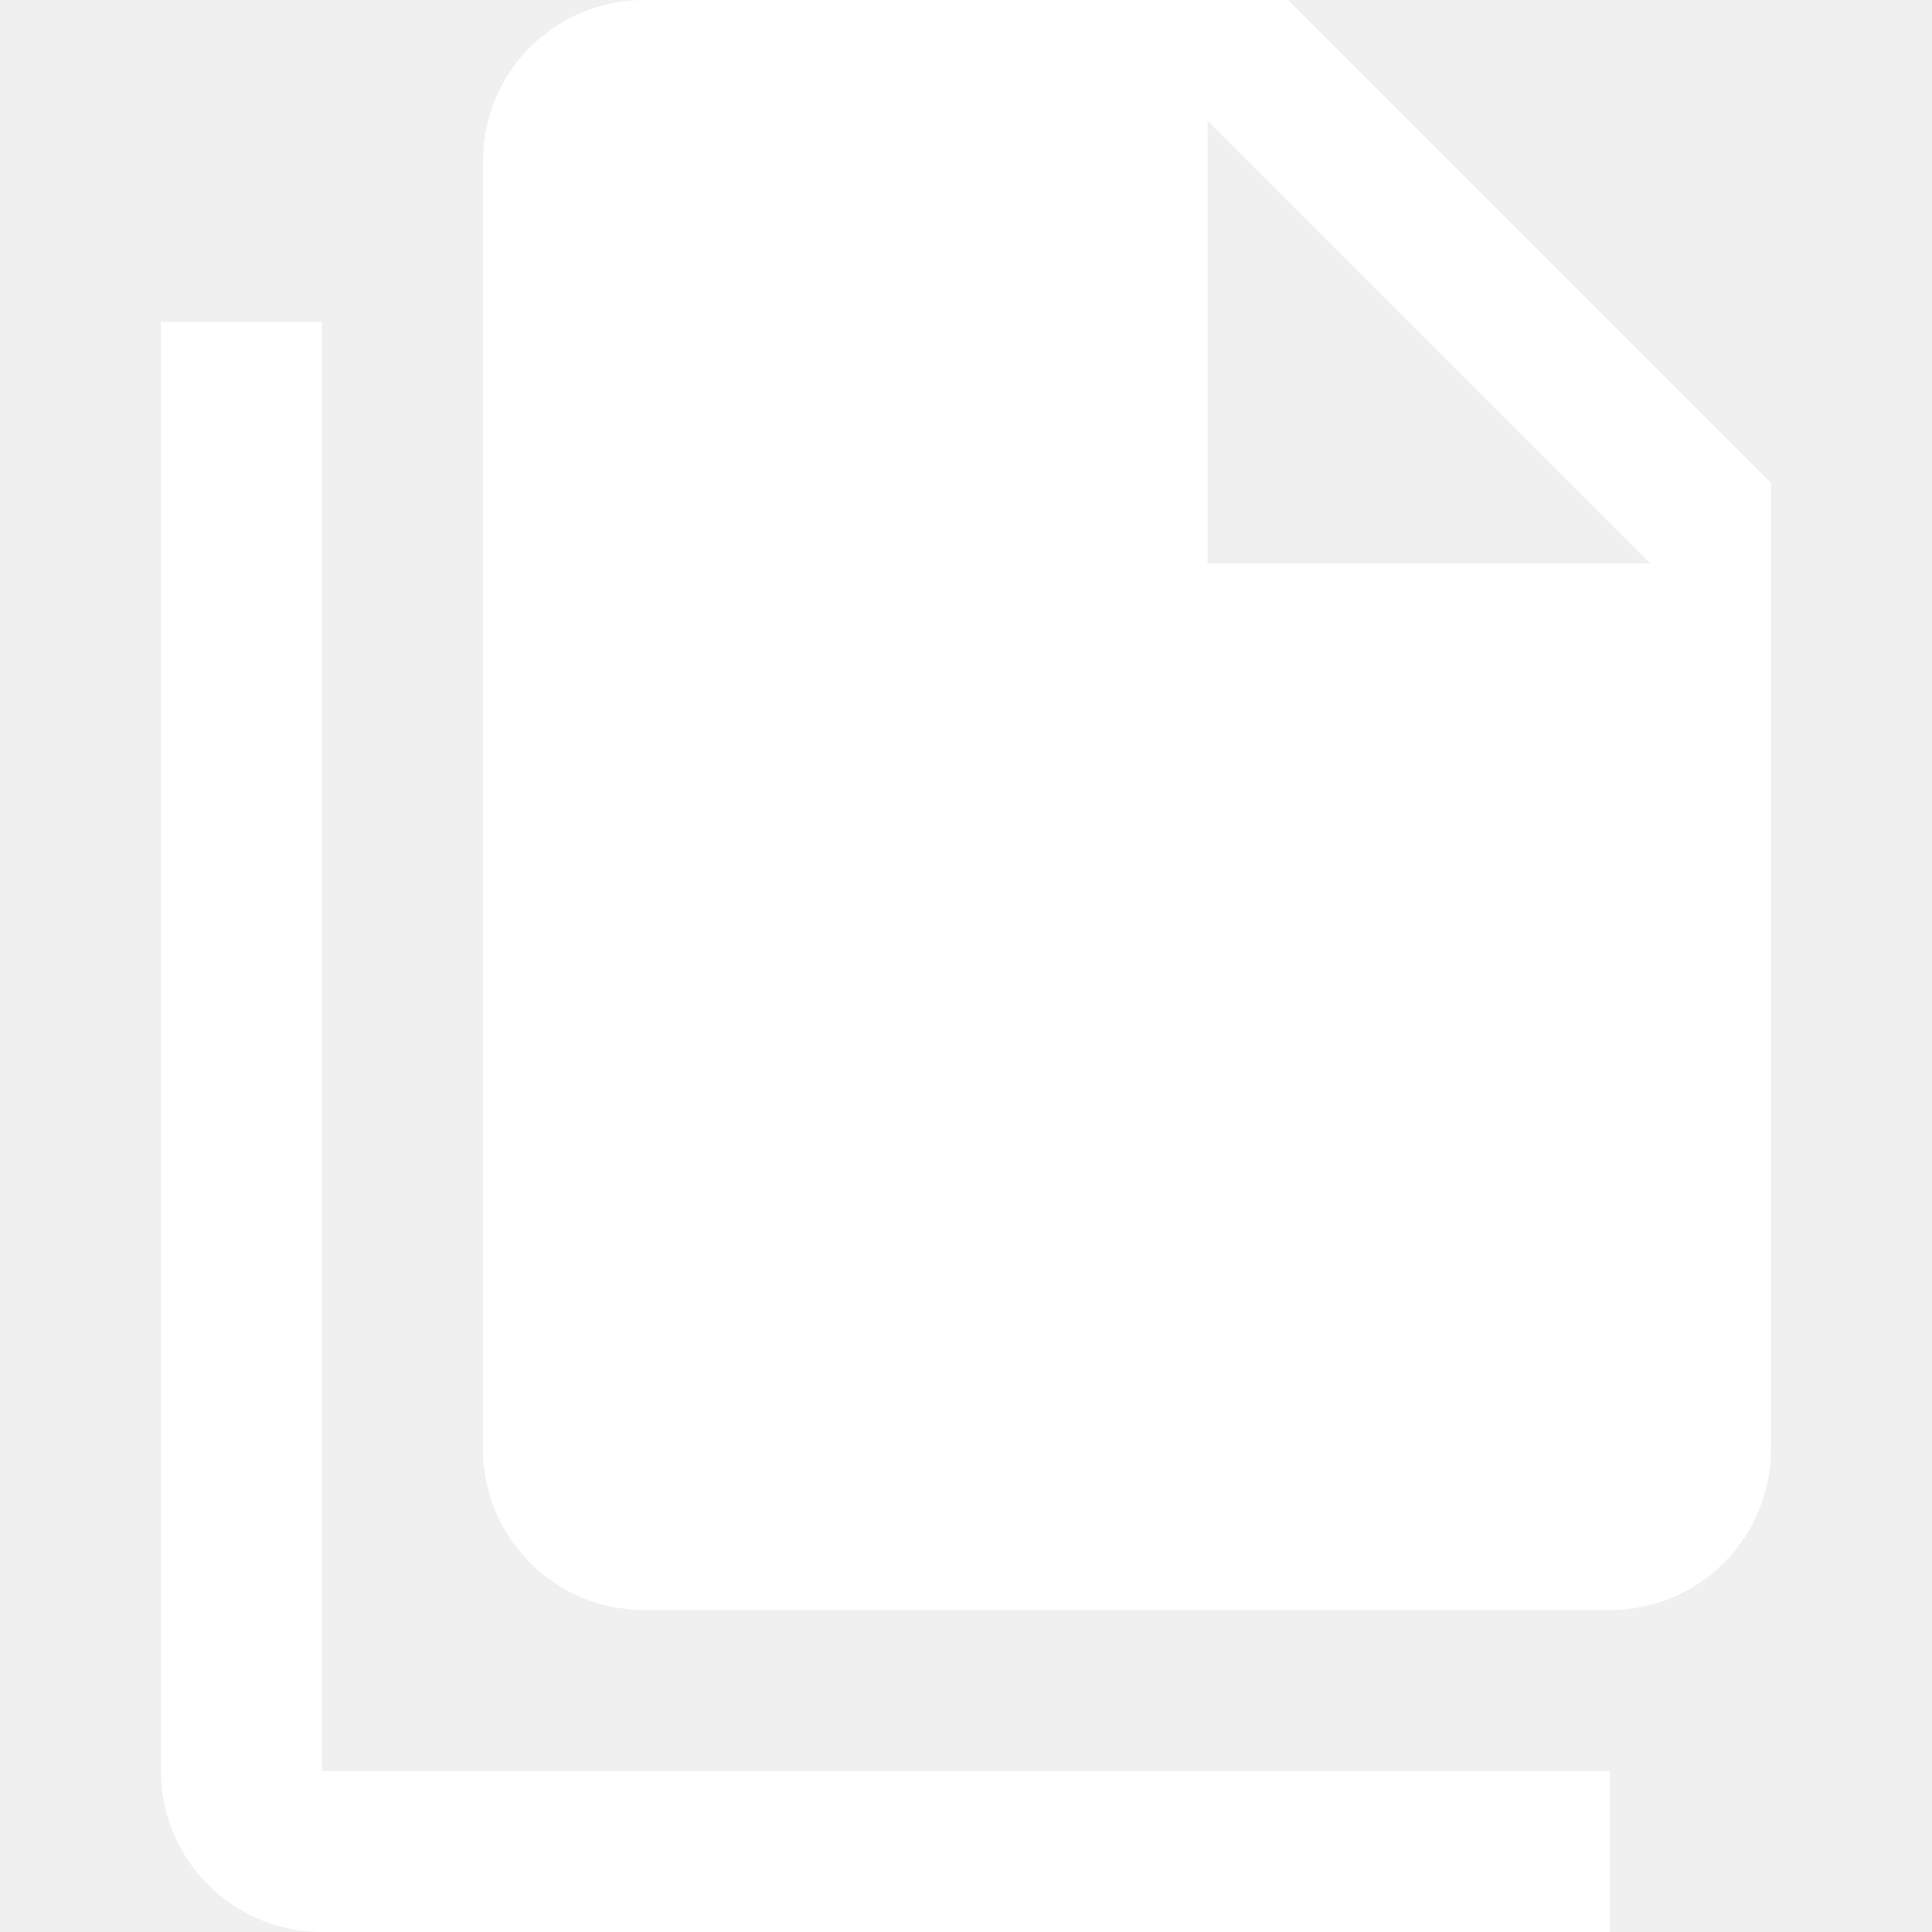
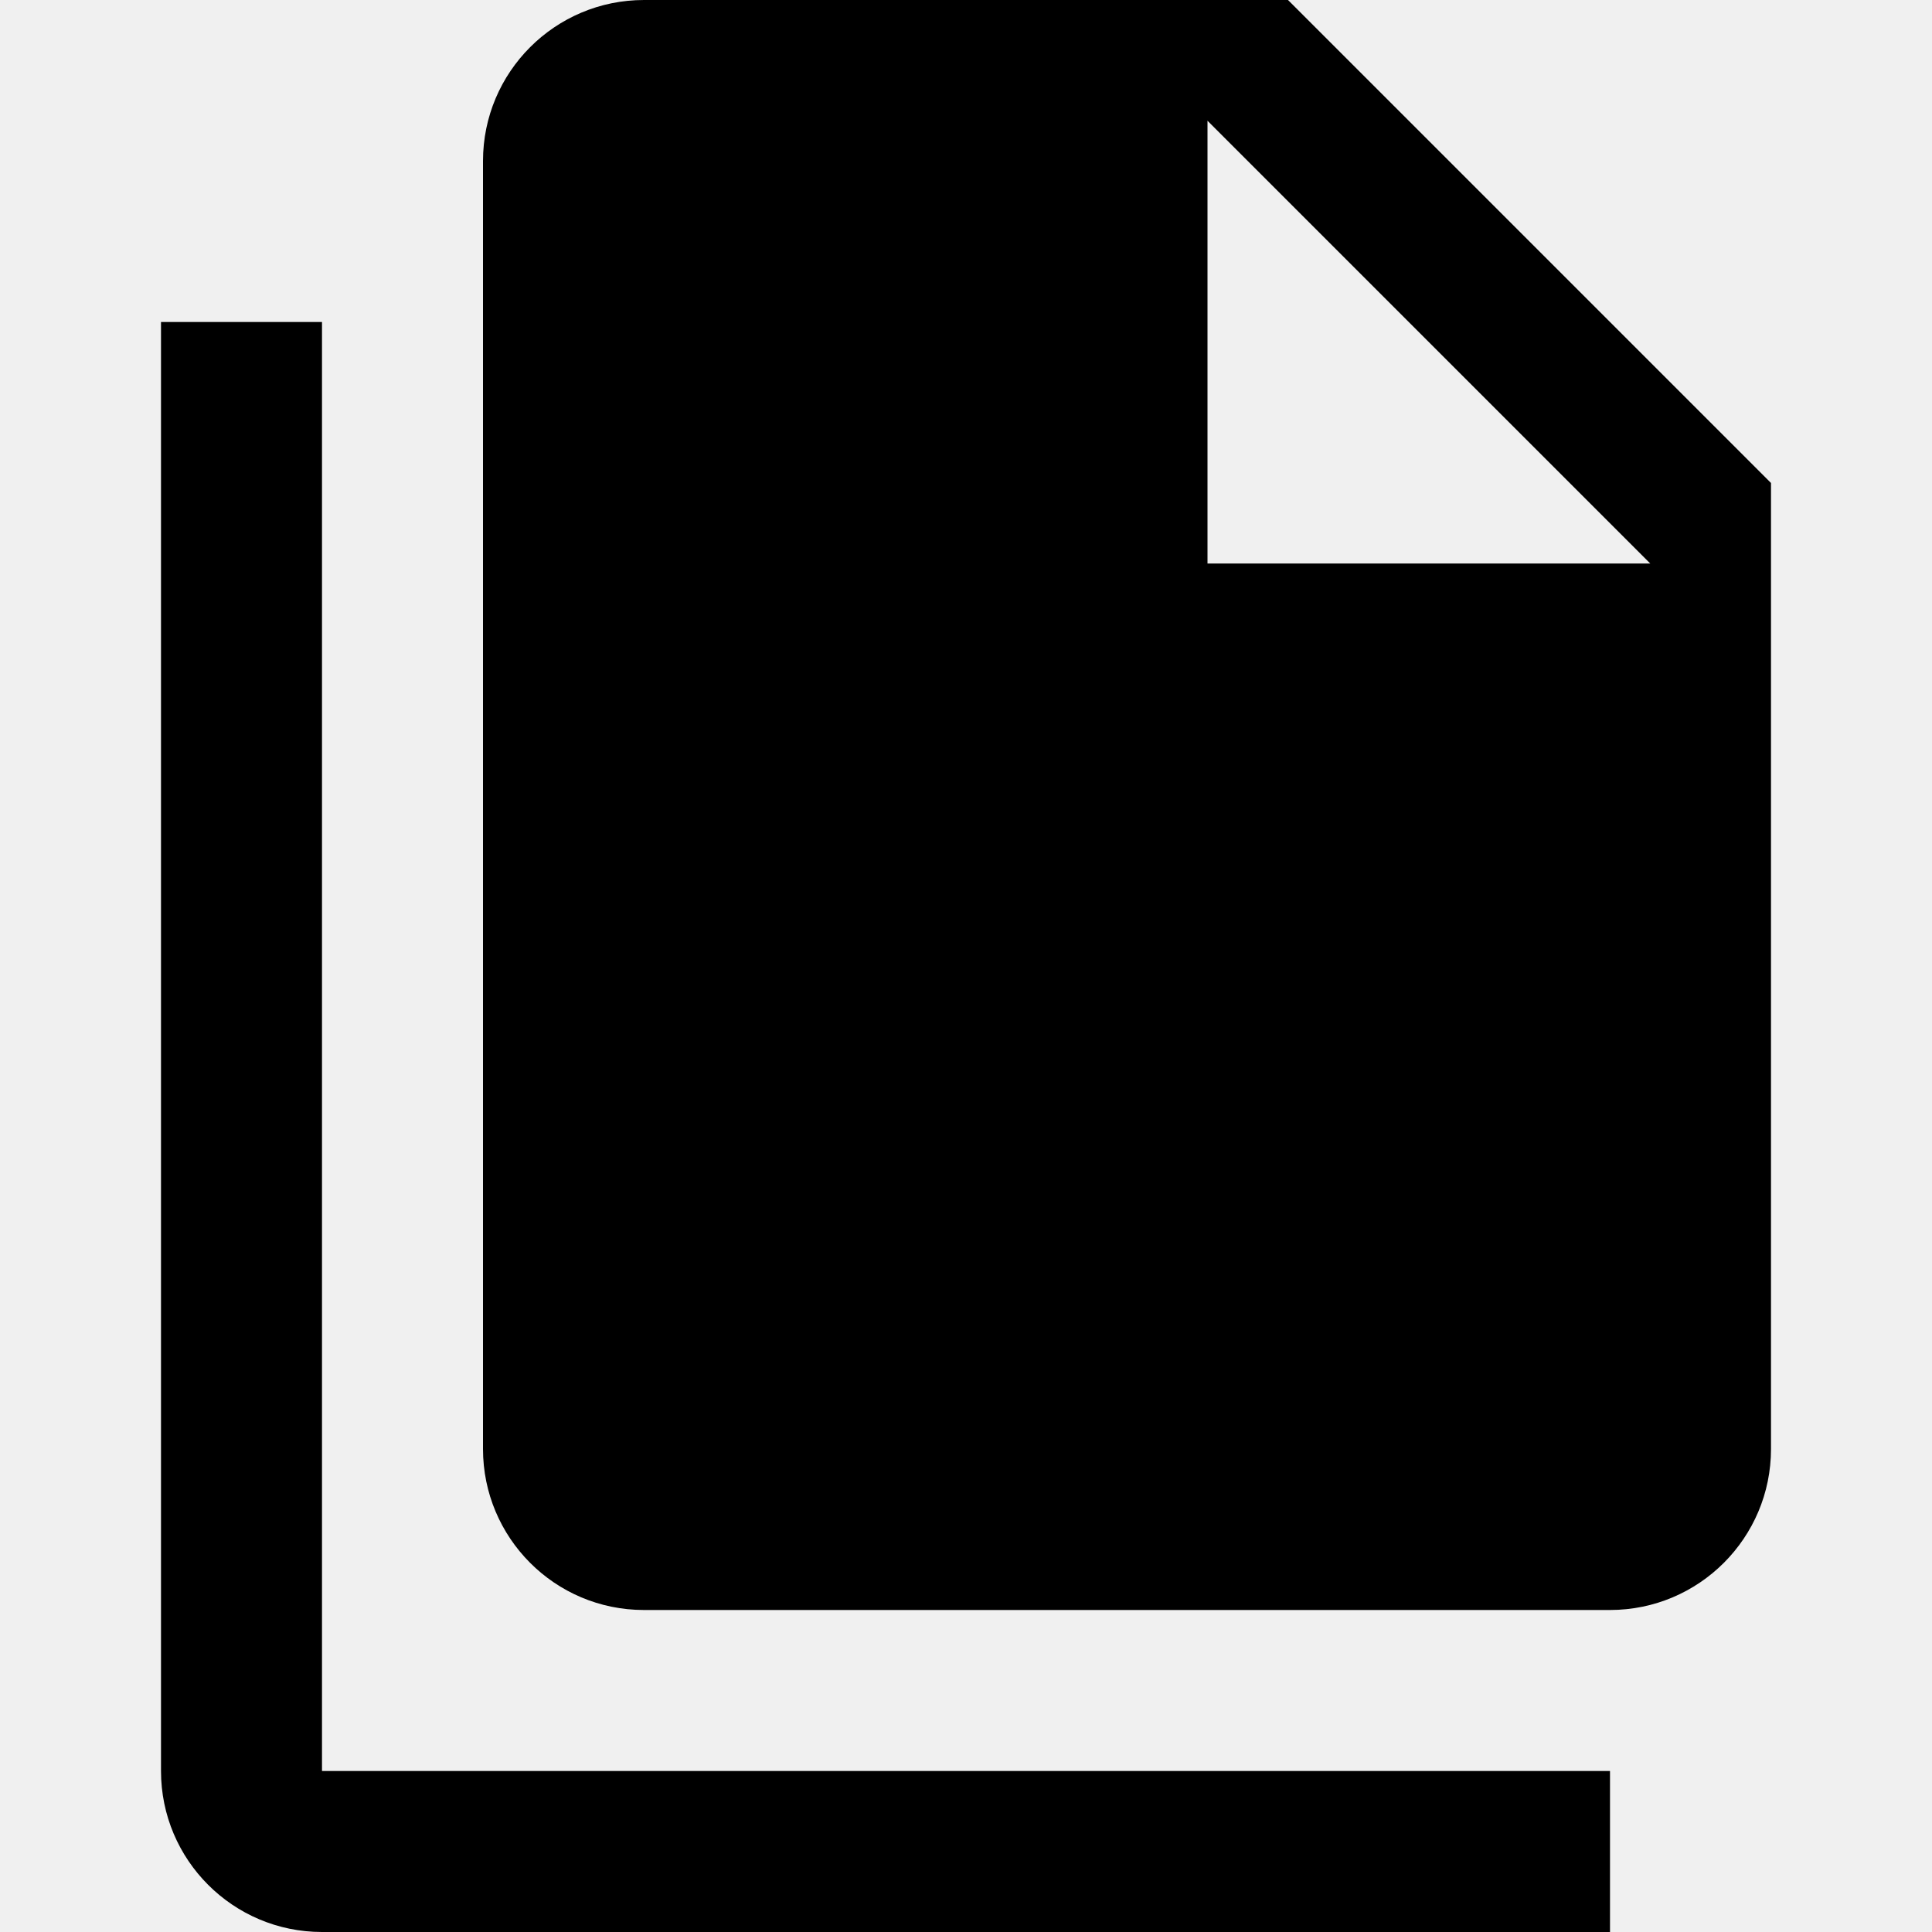
<svg xmlns="http://www.w3.org/2000/svg" viewBox="0 0 24 24">
-   <path d="M15,7H20.5L15,1.5V7M8,0H16L22,6V18A2,2 0 0,1 20,20H8C6.89,20 6,19.1 6,18V2A2,2 0 0,1 8,0M4,4V22H20V24H4A2,2 0 0,1 2,22V4H4Z" fill="white" />
+   <path d="M15,7H20.5L15,1.5V7M8,0H16L22,6V18A2,2 0 0,1 20,20H8C6.89,20 6,19.1 6,18V2A2,2 0 0,1 8,0M4,4V22H20V24H4A2,2 0 0,1 2,22V4H4Z" />
</svg>
